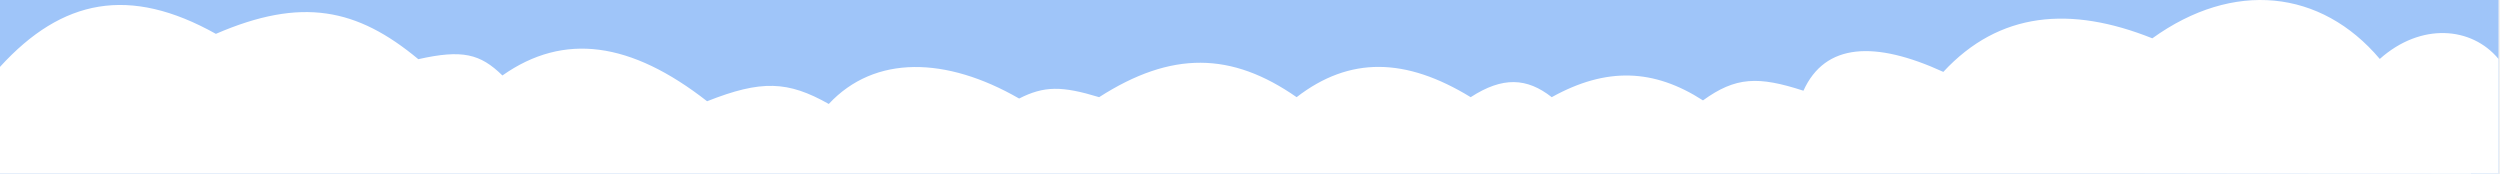
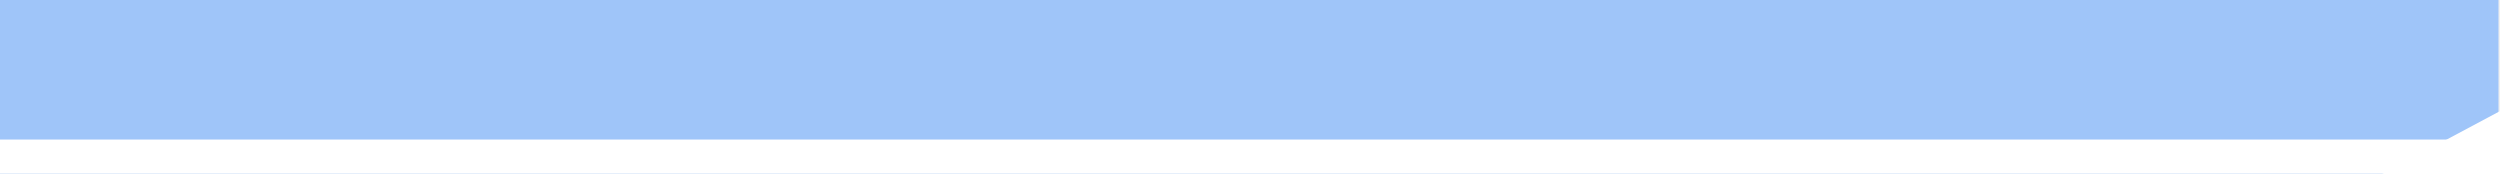
<svg xmlns="http://www.w3.org/2000/svg" width="1440" height="100" viewBox="0 0 1440 100" fill="none">
  <path d="M0 0H1439.14V100H0V0Z" fill="hsl(215, 88%, 80%)" />
-   <path d="M1370.76 33.95C1394.47 12.816 1423.74 15.357 1439.14 33.95V100L0 97.655V38.519C35.852 -0.819 74.657 -8.275 124.35 19.501C173.766 -1.861 205.641 4.74 240.947 34.09C266.288 28.422 276.574 30.942 289.395 43.468C324.923 18.459 363.449 24.097 407.285 58.318C438.57 45.934 453.84 46.6 477.373 59.881C503.858 31.485 545.037 32.592 587.017 56.756C601.45 49.418 611.639 49.44 633.105 55.971C674.856 29.19 709.413 29.89 746.852 55.971C777.425 32.372 809.677 33.08 847.119 55.971C865.529 44.039 879.492 44.744 893.802 55.971C925.361 38.471 952.637 39.646 980.919 57.827C999.752 44.204 1012.69 43.775 1038.78 52.259C1051.27 24.682 1080.02 23.411 1119.35 41.414C1151.54 6.651 1192.62 3.248 1239.74 22.075C1286.41 -11.54 1336.89 -6.123 1370.76 33.95Z" fill="#fff" />
+   <path d="M0,224L60,213.3C120,203,240,181,360,154.7C480,128,600,96,720,112C840,128,960,192,1080,192C1200,192,1320,128,1380,96L1440,64L1440,320L1380,320C1320,320,1200,320,1080,320C960,320,840,320,720,320C600,320,480,320,360,320C240,320,120,320,60,320L0,320Z" fill="#fff" />
  <rect y="80.378" width="1423.4" height="19.622" fill="#fff" />
</svg>
